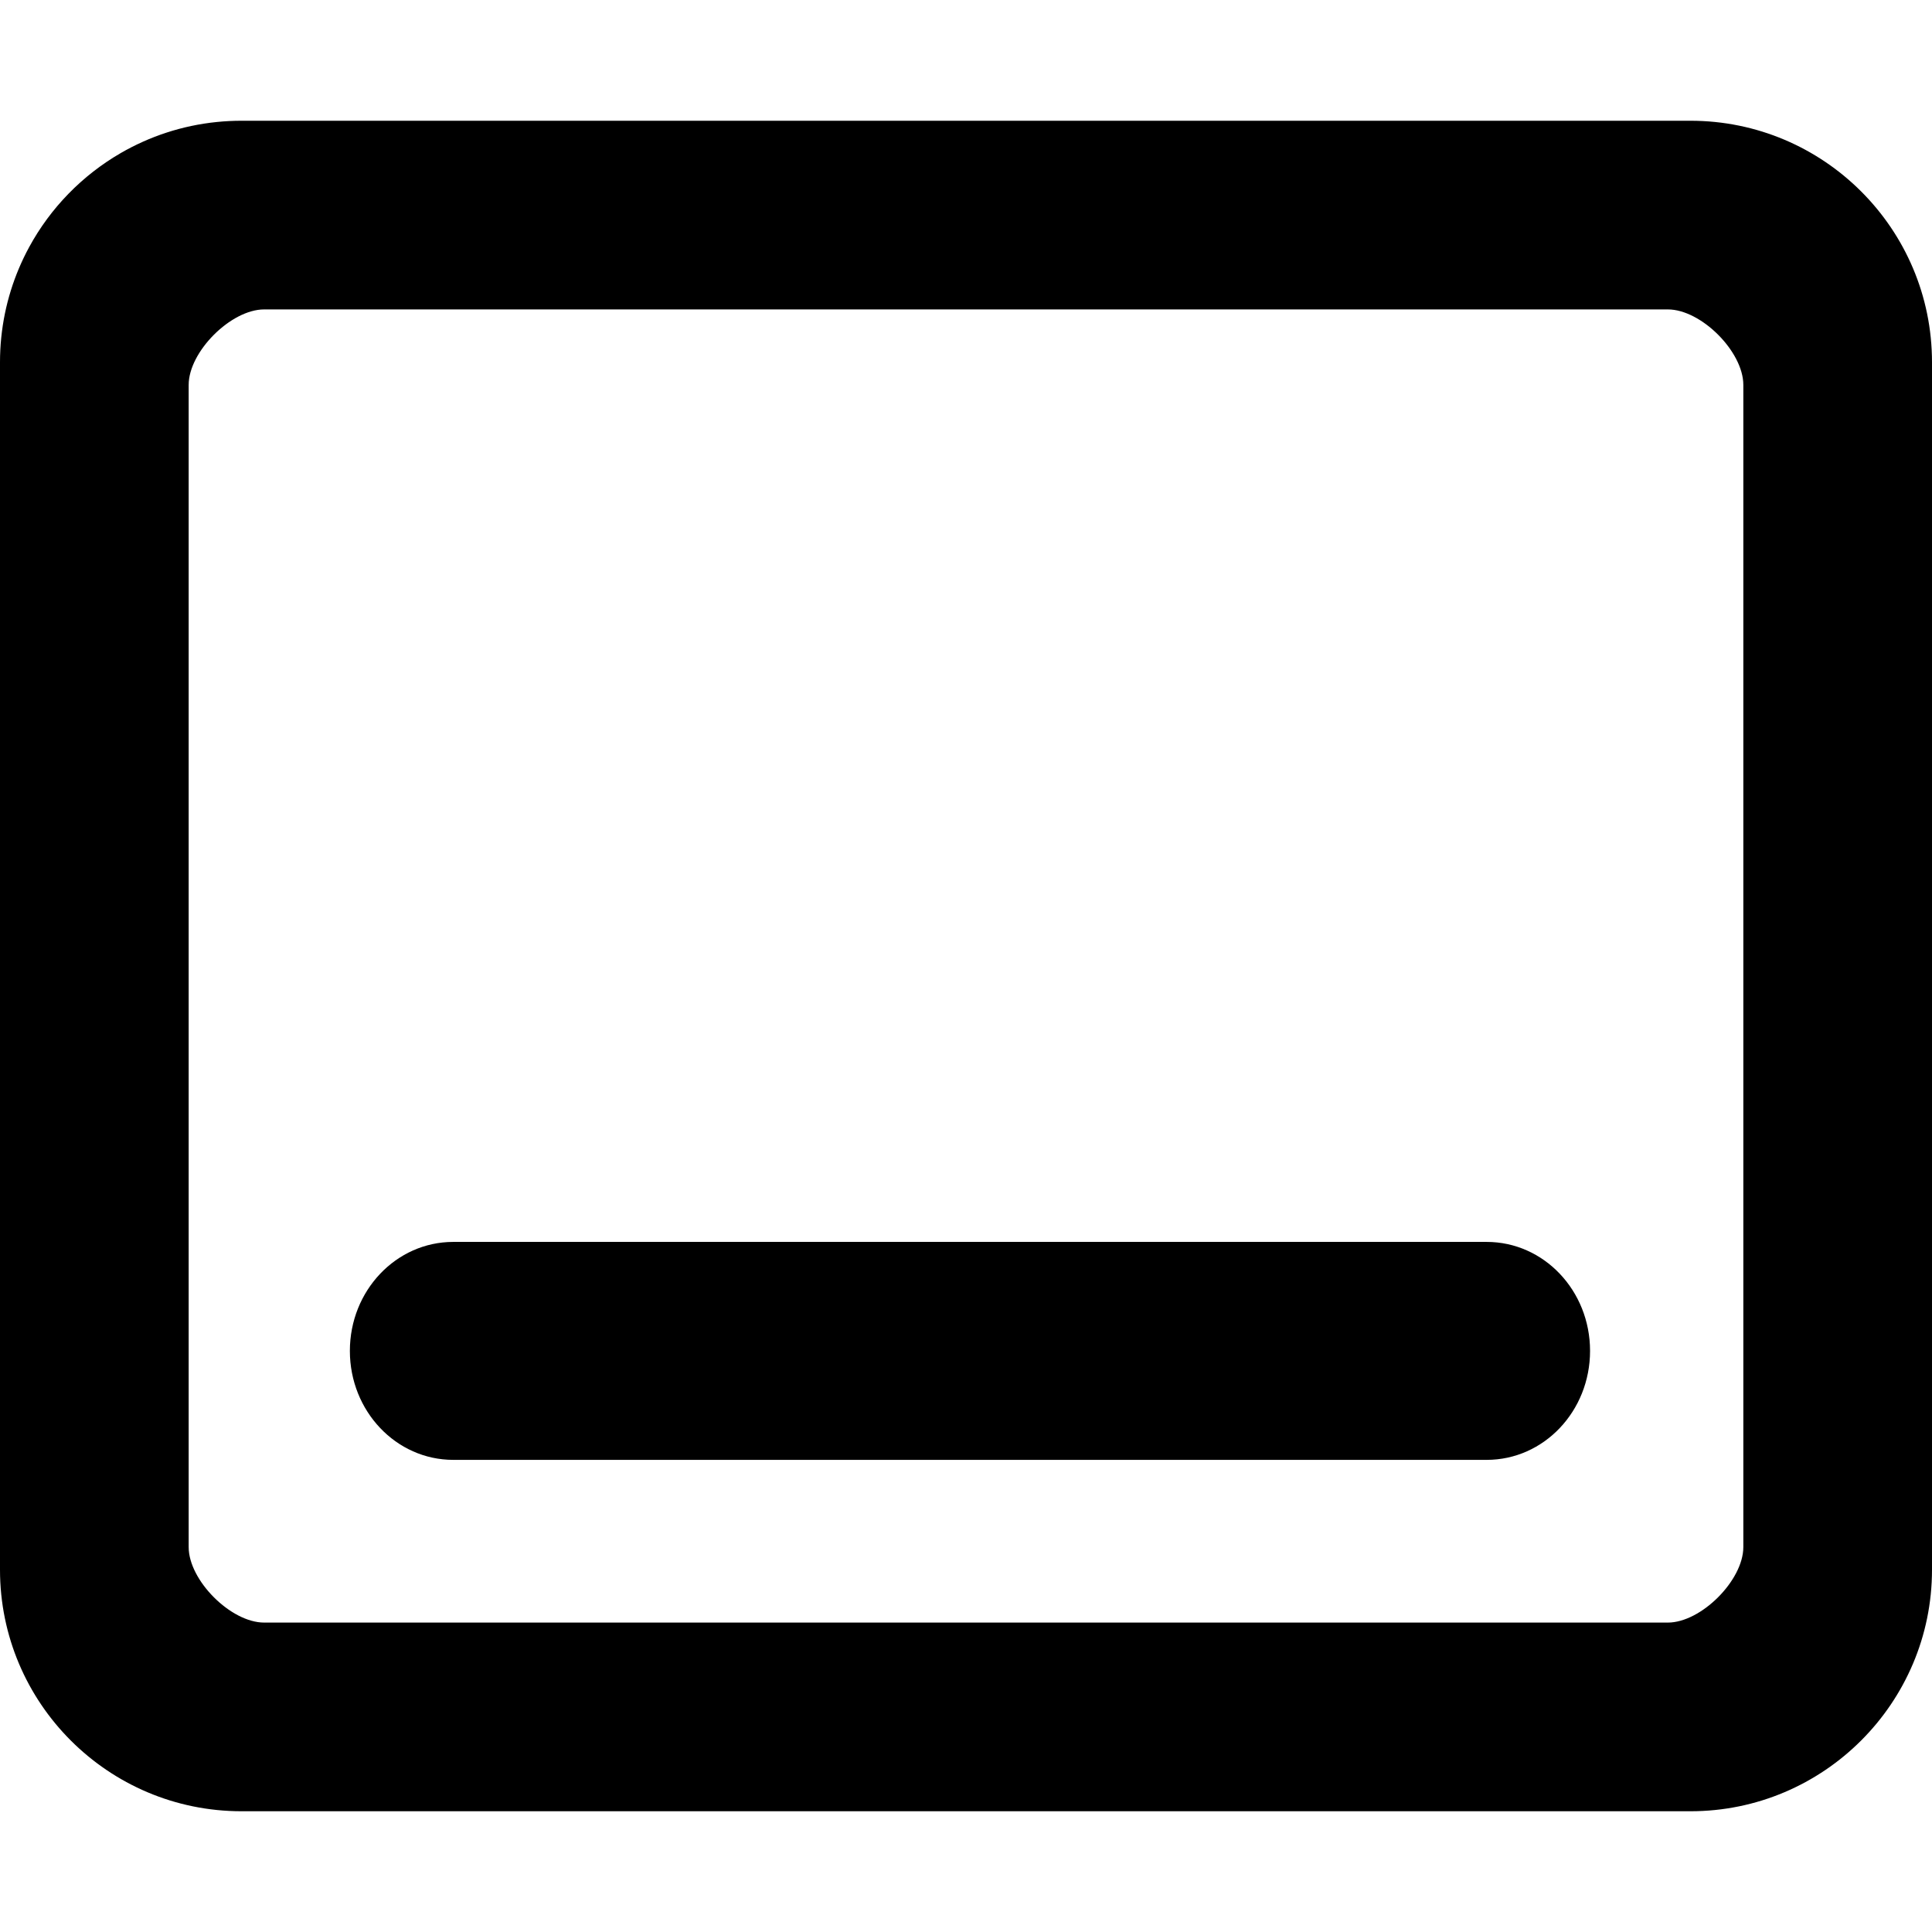
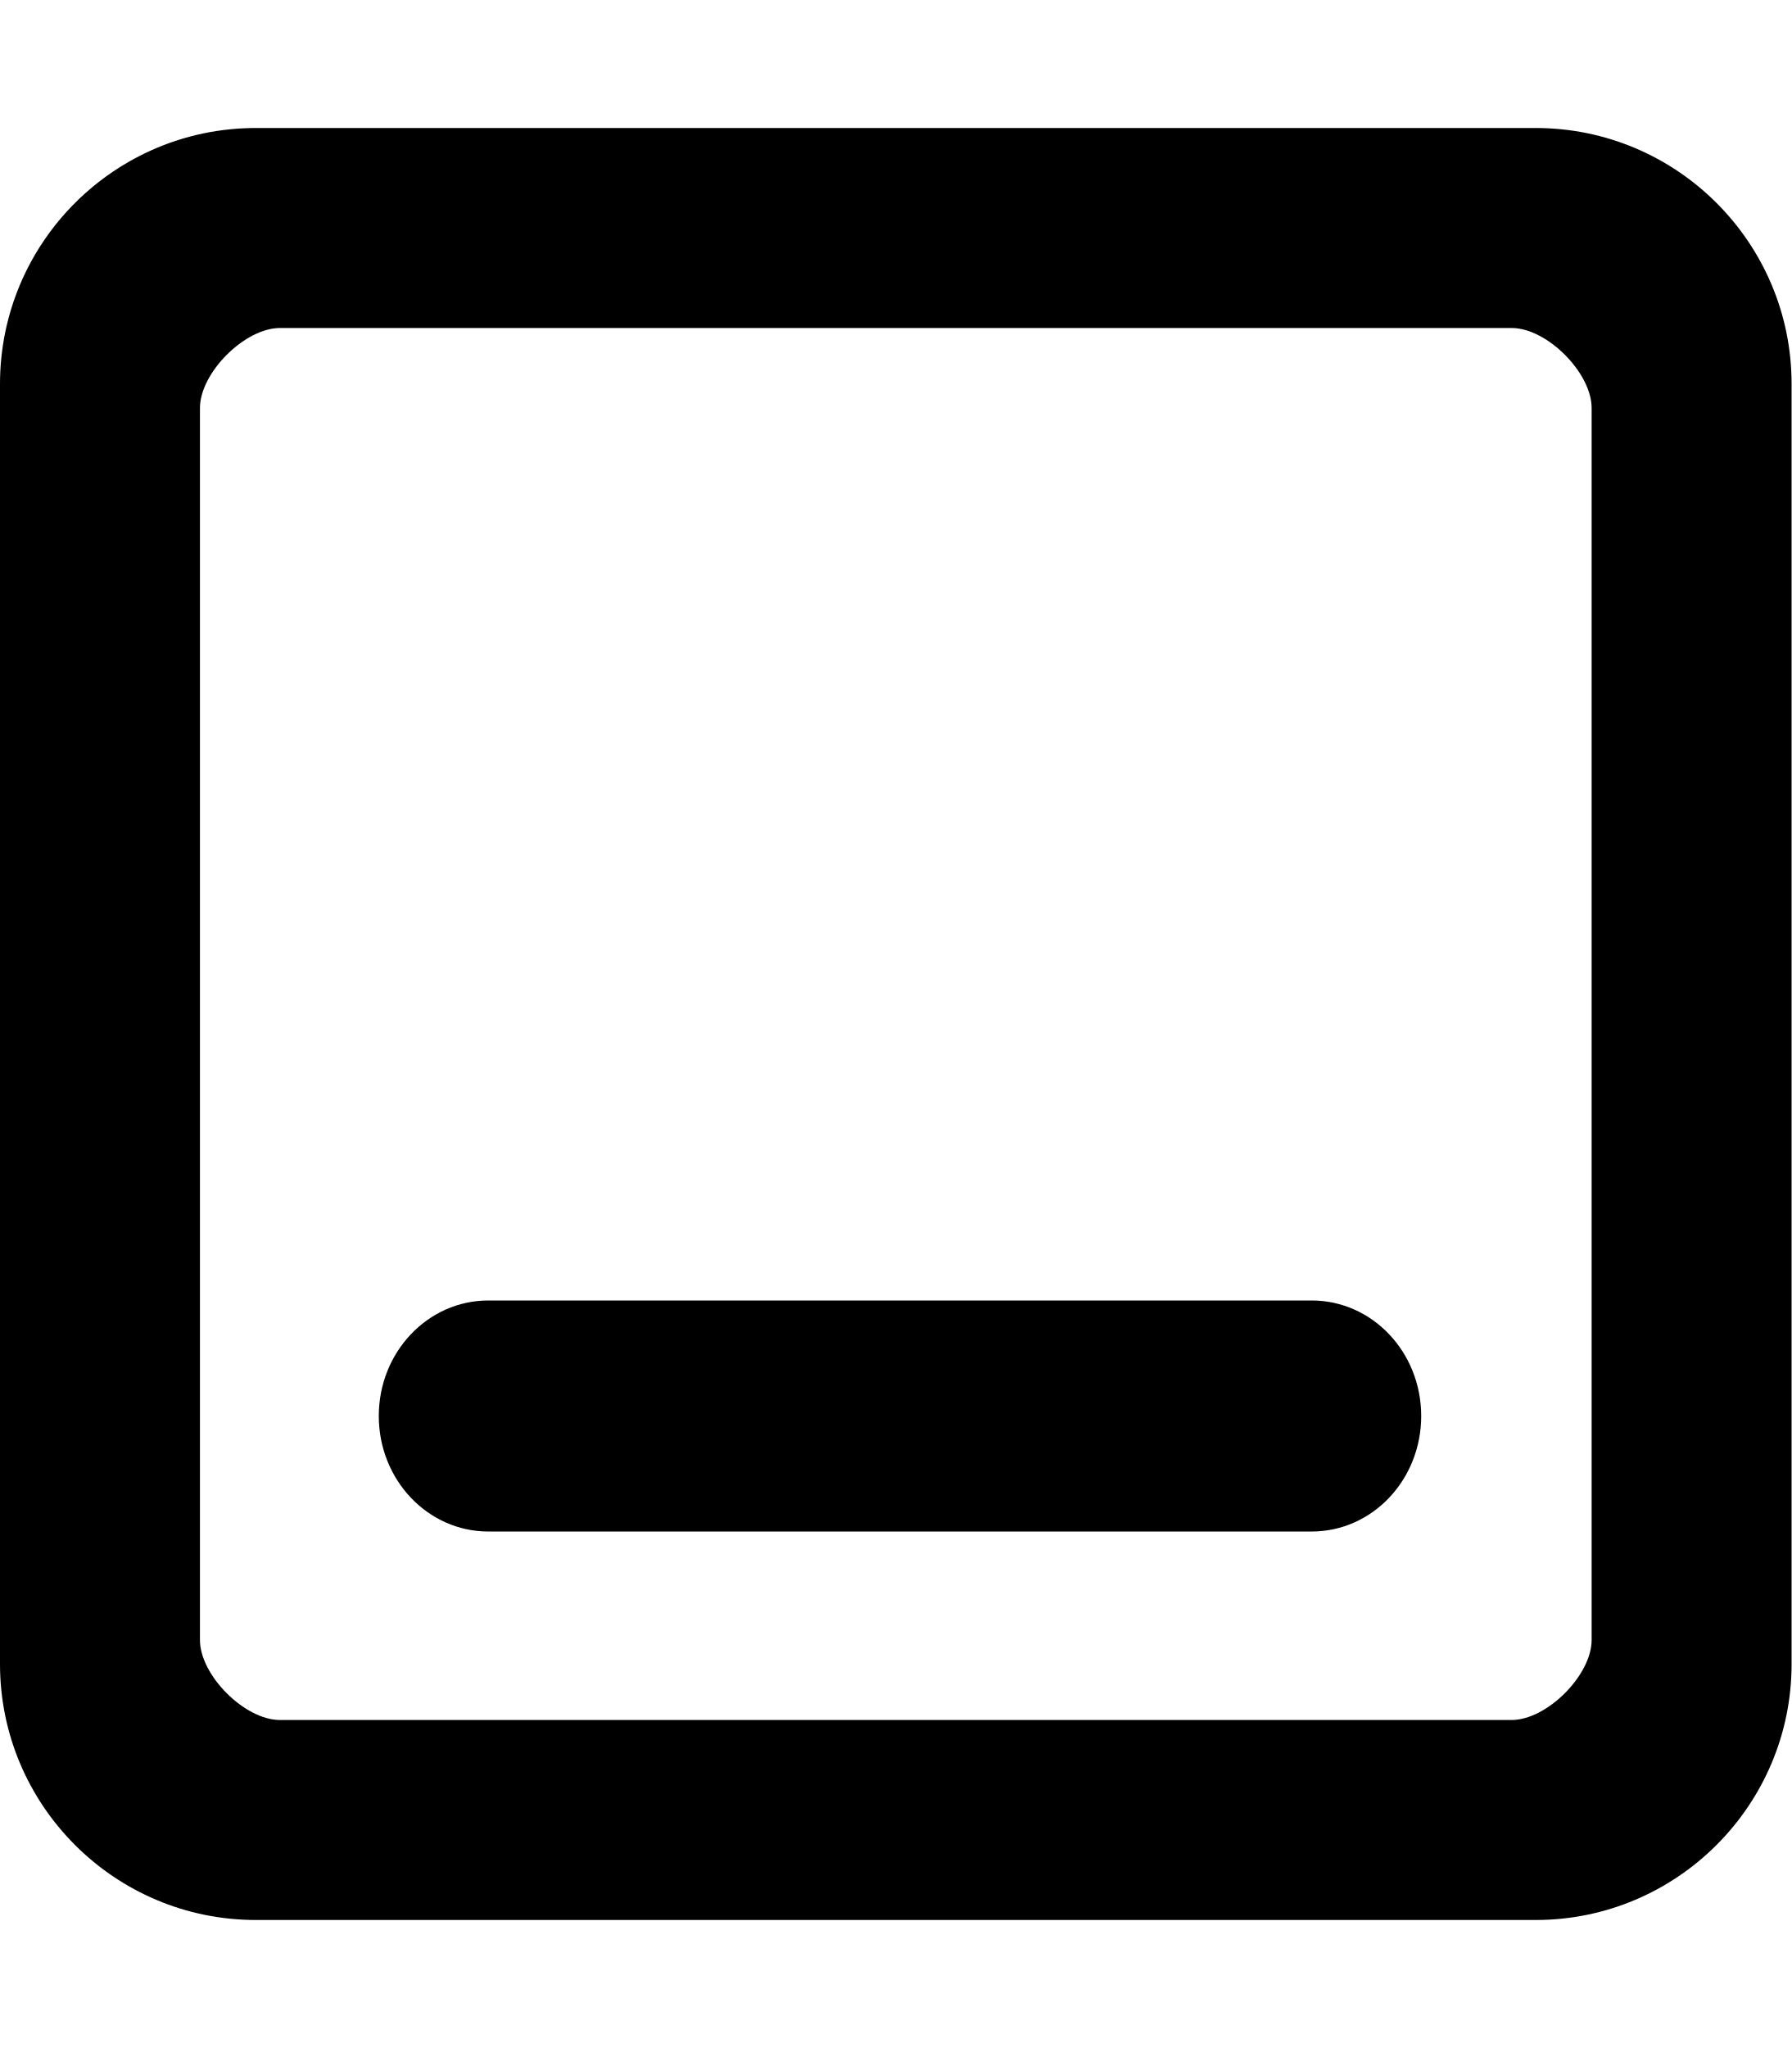
- <svg xmlns="http://www.w3.org/2000/svg" viewBox="0 0 512 512">
-   <path d="m 64,32 c -2.21,0 -4.389,0.11 -6.539,0.33 C 48.251,33.26 39.63,36.151 32,40.561 c -10.21,5.91 -18.639,14.55 -24.275,24.93 -3.94,7.26 -6.521,15.361 -7.395,23.971 C 0.111,91.611 0,93.79 0,96 v 320 c 0,35.3 28.65,64 64,64 h 384 c 35.3,0 64,-28.7 64,-64 V 96 C 512,60.65 483.3,32 448,32 Z m 6,50 h 372 c 8.84,0 20,11.2 20,20 v 122 64 122 c 0,8.8 -11.2,20 -20,20 H 70 C 61.16,430 50,418.8 50,410 V 288 224 102 C 50,93.2 61.2,82 70,82 Z" />
-   <path stroke-width="0.9" d="M 120.108,329.12 C 104.985,329.12 92.72,342.026 92.72,358 c 0,15.974 12.265,28.88 27.388,28.88 h 273.885 c 15.149,0 27.388,-12.906 27.388,-28.88 0,-15.974 -12.239,-28.88 -27.388,-28.88 z" />
+ <svg xmlns="http://www.w3.org/2000/svg" viewBox="0 0 448 512">
+   <path d="m 64,32 c -2.21,0 -4.389,0.11 -6.539,0.33 C 48.251,33.26 39.63,36.151 32,40.561 c -10.21,5.91 -18.639,14.55 -24.275,24.93 -3.94,7.26 -6.521,15.361 -7.395,23.971 C 0.111,91.611 0,93.79 0,96 v 320 c 0,35.3 28.65,64 64,64 h 320 c 35.3,0 64,-28.7 64,-64 V 96 C 448,60.65 419.3,32 384,32 Z m 6,50 h 308 c 8.84,0 20,11.2 20,20 v 122 64 122 c 0,8.8 -11.2,20 -20,20 H 70 C 61.16,430 50,418.8 50,410 V 288 224 102 C 50,93.2 61.2,82 70,82 Z" />
+   <path d="M 122.108,325.12 C 106.985,325.12 94.72,338.026 94.72,354 c 0,15.974 12.265,28.88 27.388,28.88 h 205.885 c 15.149,0 27.388,-12.906 27.388,-28.88 0,-15.974 -12.239,-28.88 -27.388,-28.88 z" />
</svg>
